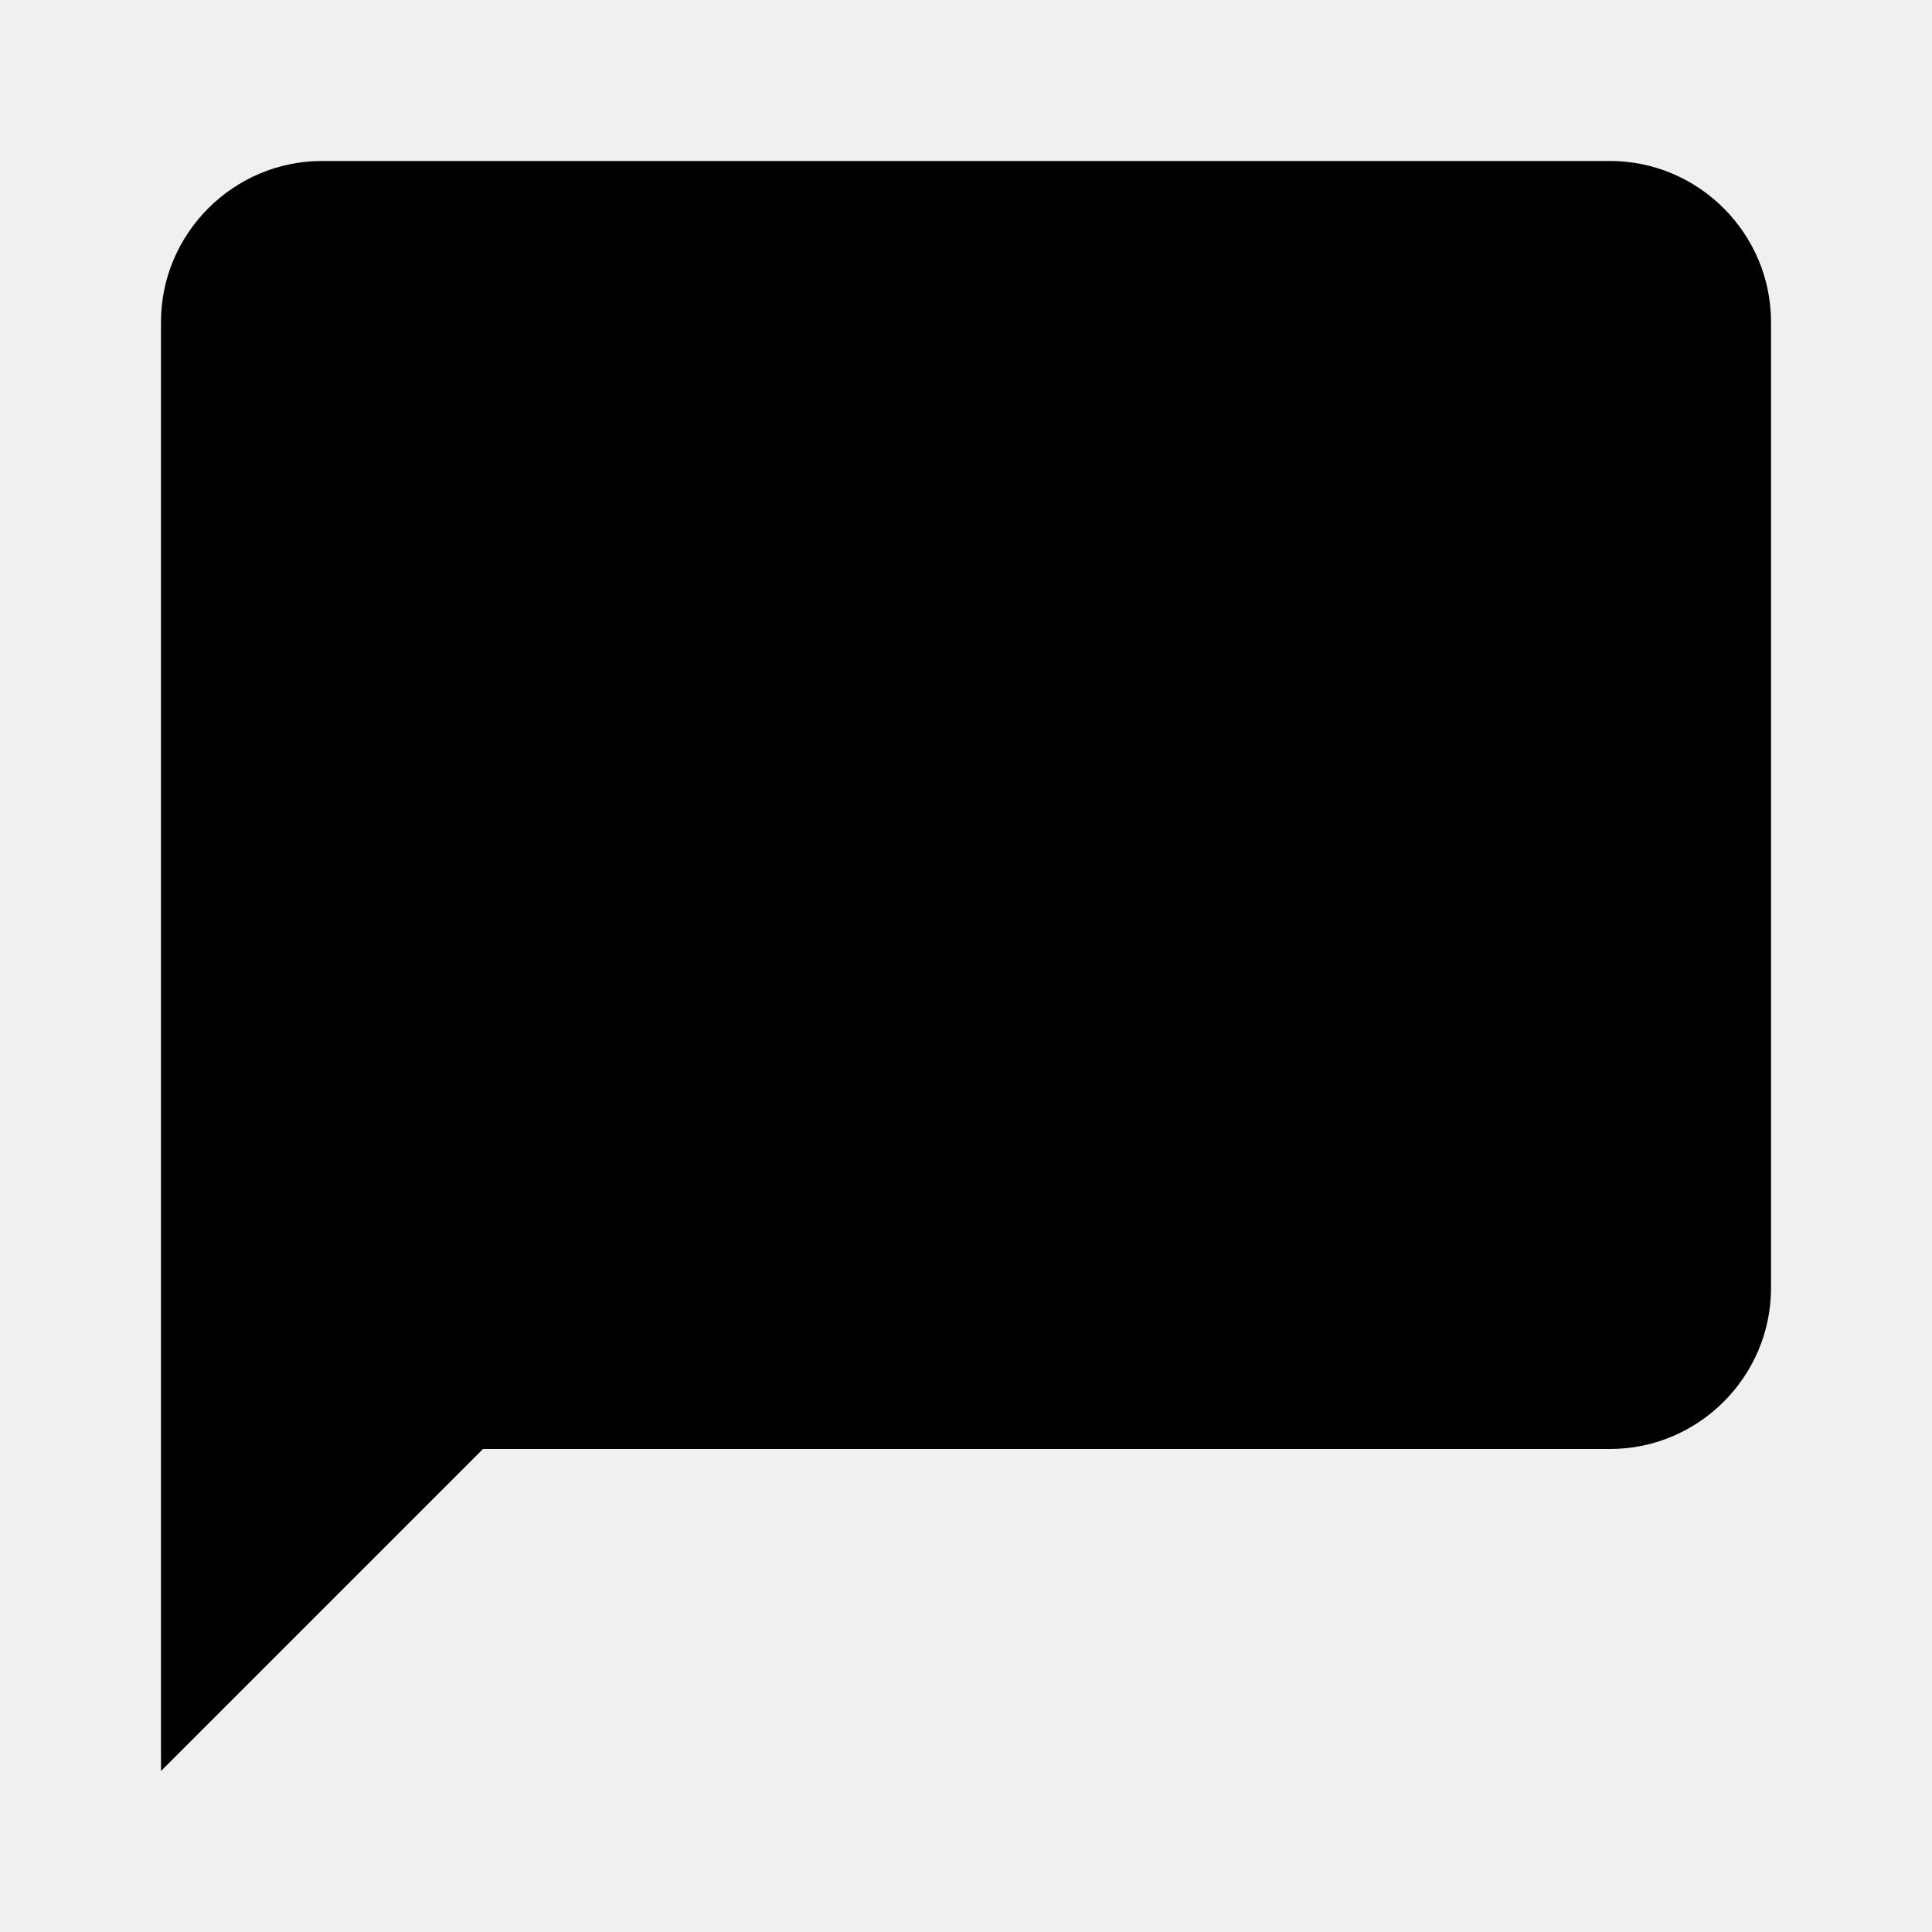
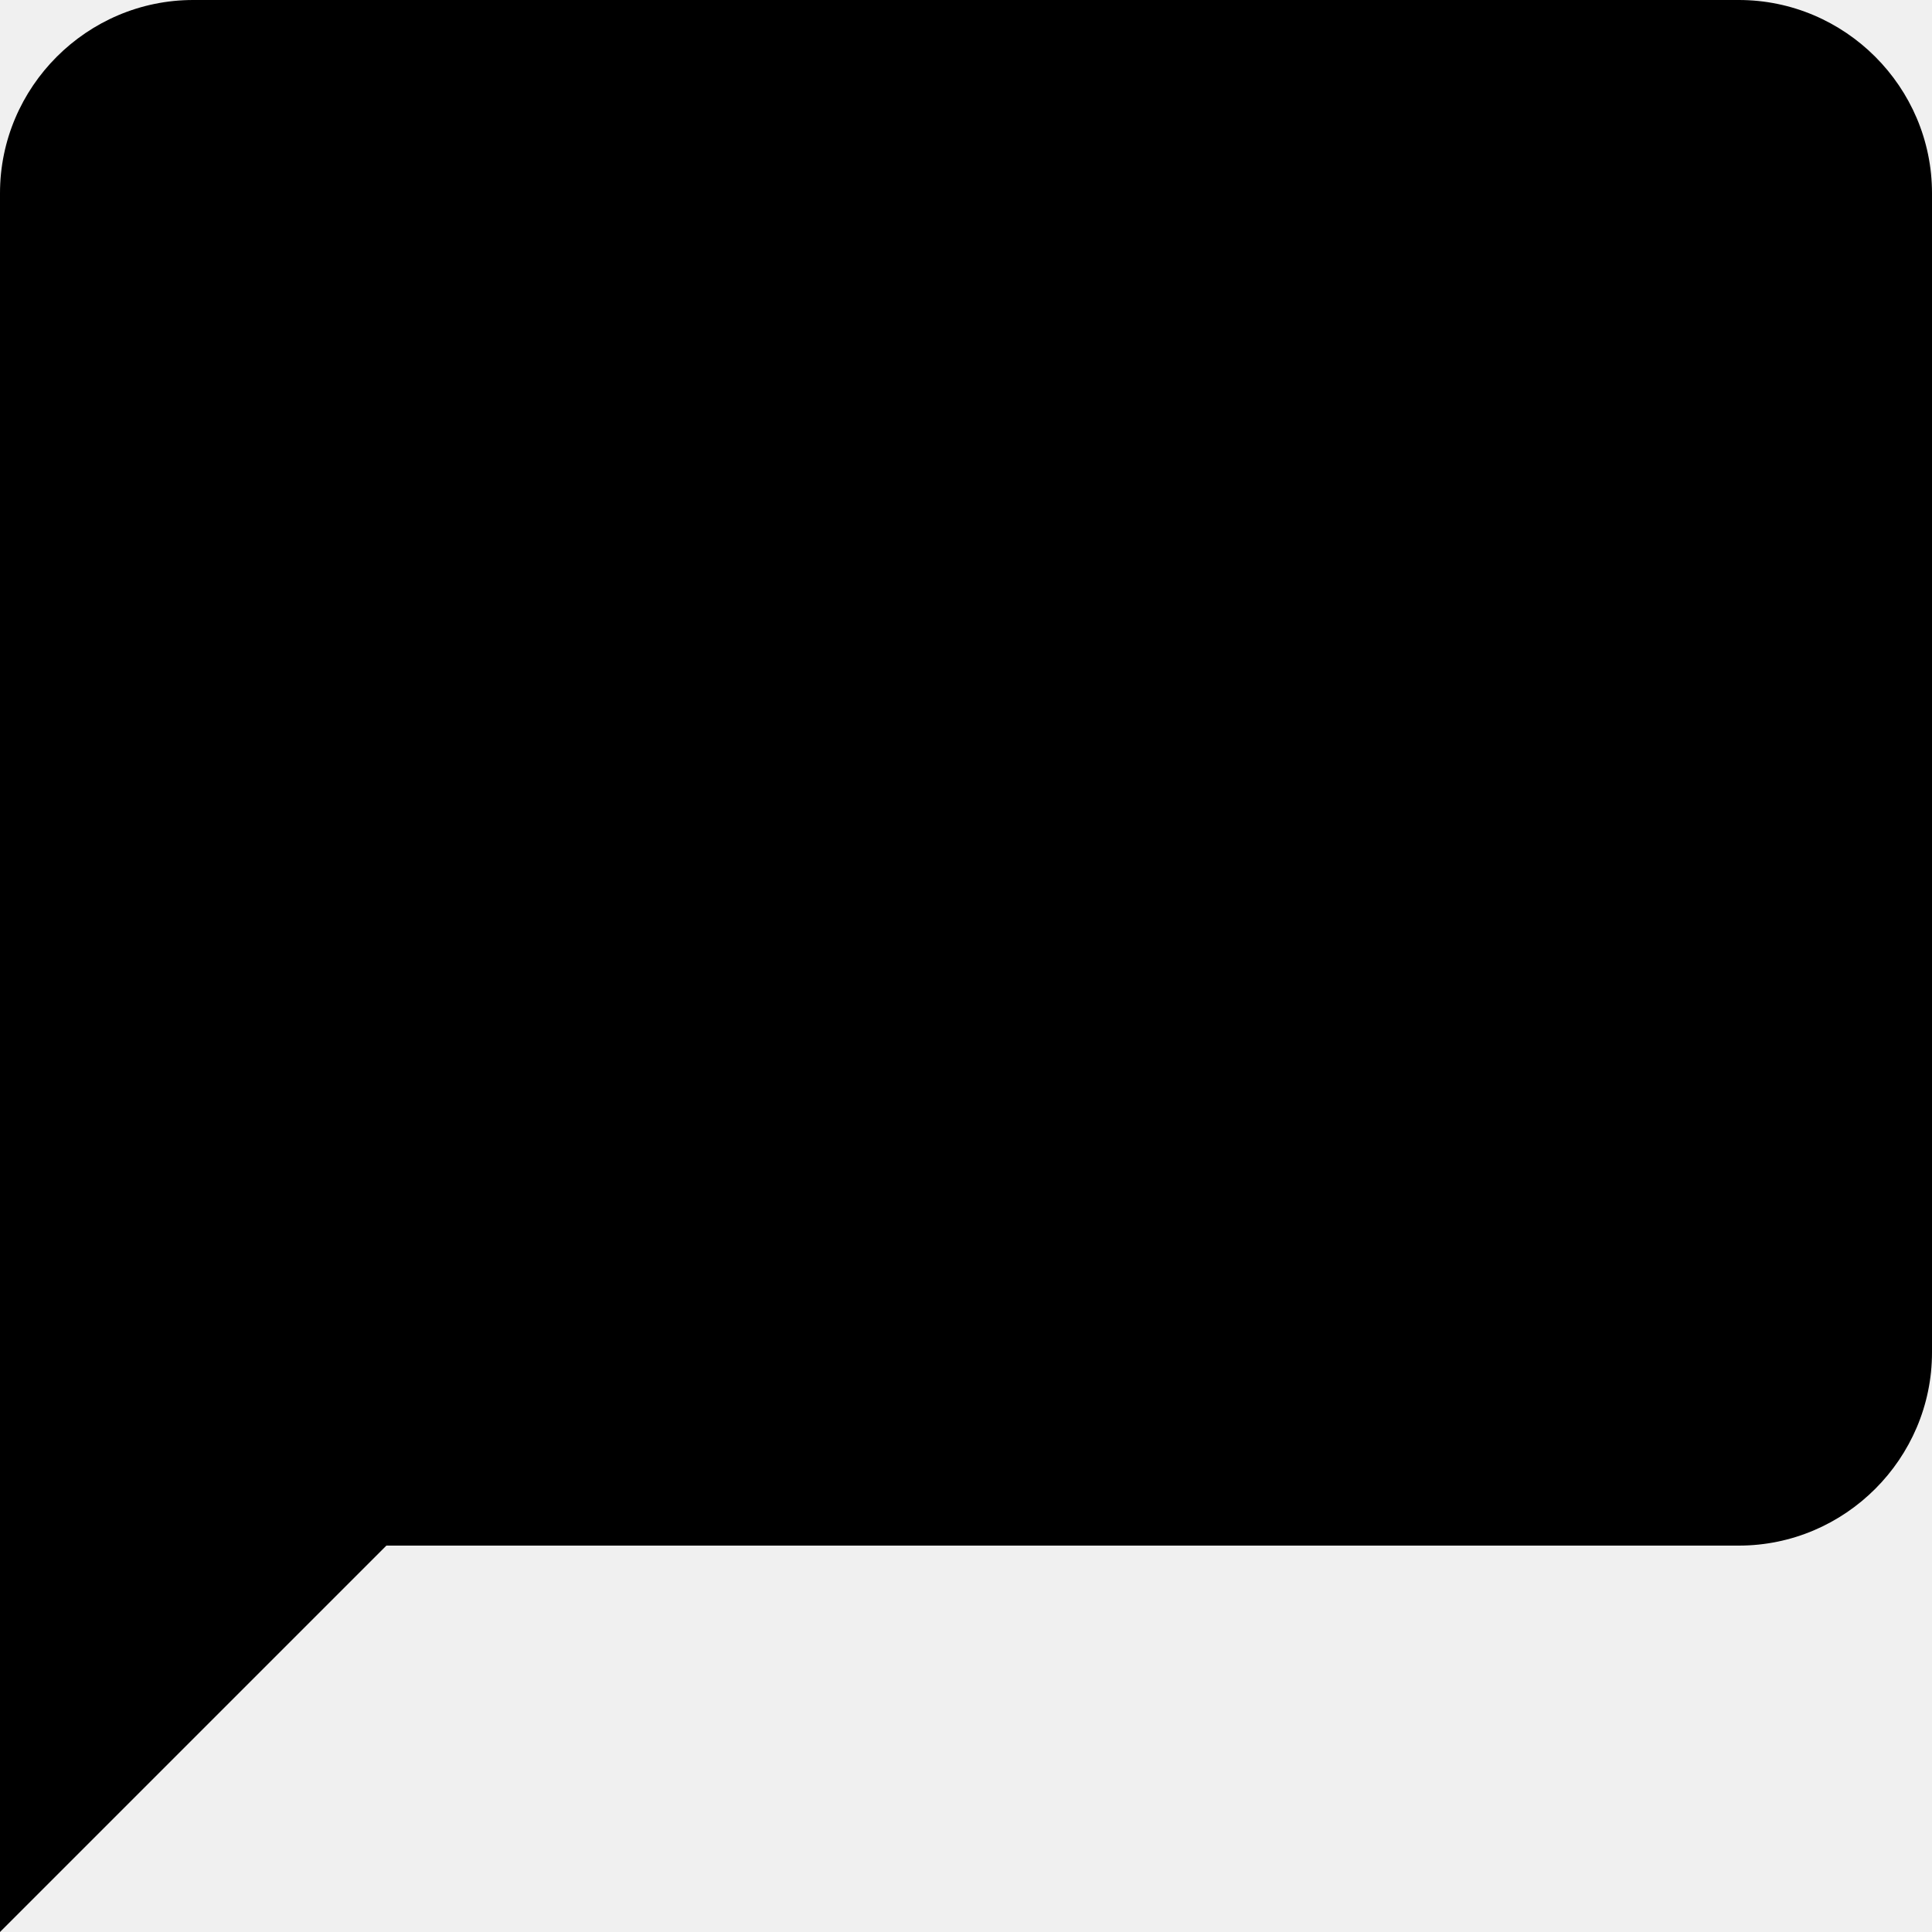
- <svg xmlns="http://www.w3.org/2000/svg" width="40" height="40" viewBox="0 0 40 40" fill="none">
-   <g clip-path="url(#clip0_96_34)">
-     <path d="M33.334 3.333H6.667C4.833 3.333 3.333 4.833 3.333 6.667V36.667L10 30H33.334C35.167 30 36.667 28.5 36.667 26.667V6.667C36.667 4.833 35.167 3.333 33.334 3.333Z" fill="black" />
-   </g>
-   <defs>
-     <clipPath id="clip0_96_34">
-       <rect width="40" height="40" fill="white" />
-     </clipPath>
-   </defs>
+ <svg xmlns="http://www.w3.org/2000/svg" width="47" height="47" viewBox="0 0 47 47" fill="none">
+   <path d="M42.3 0H4.7C2.115 0 0 2.115 0 4.7V47L9.4 37.6H42.3C44.885 37.6 47 35.485 47 32.9V4.7C47 2.115 44.885 0 42.3 0Z" fill="black" />
</svg>
